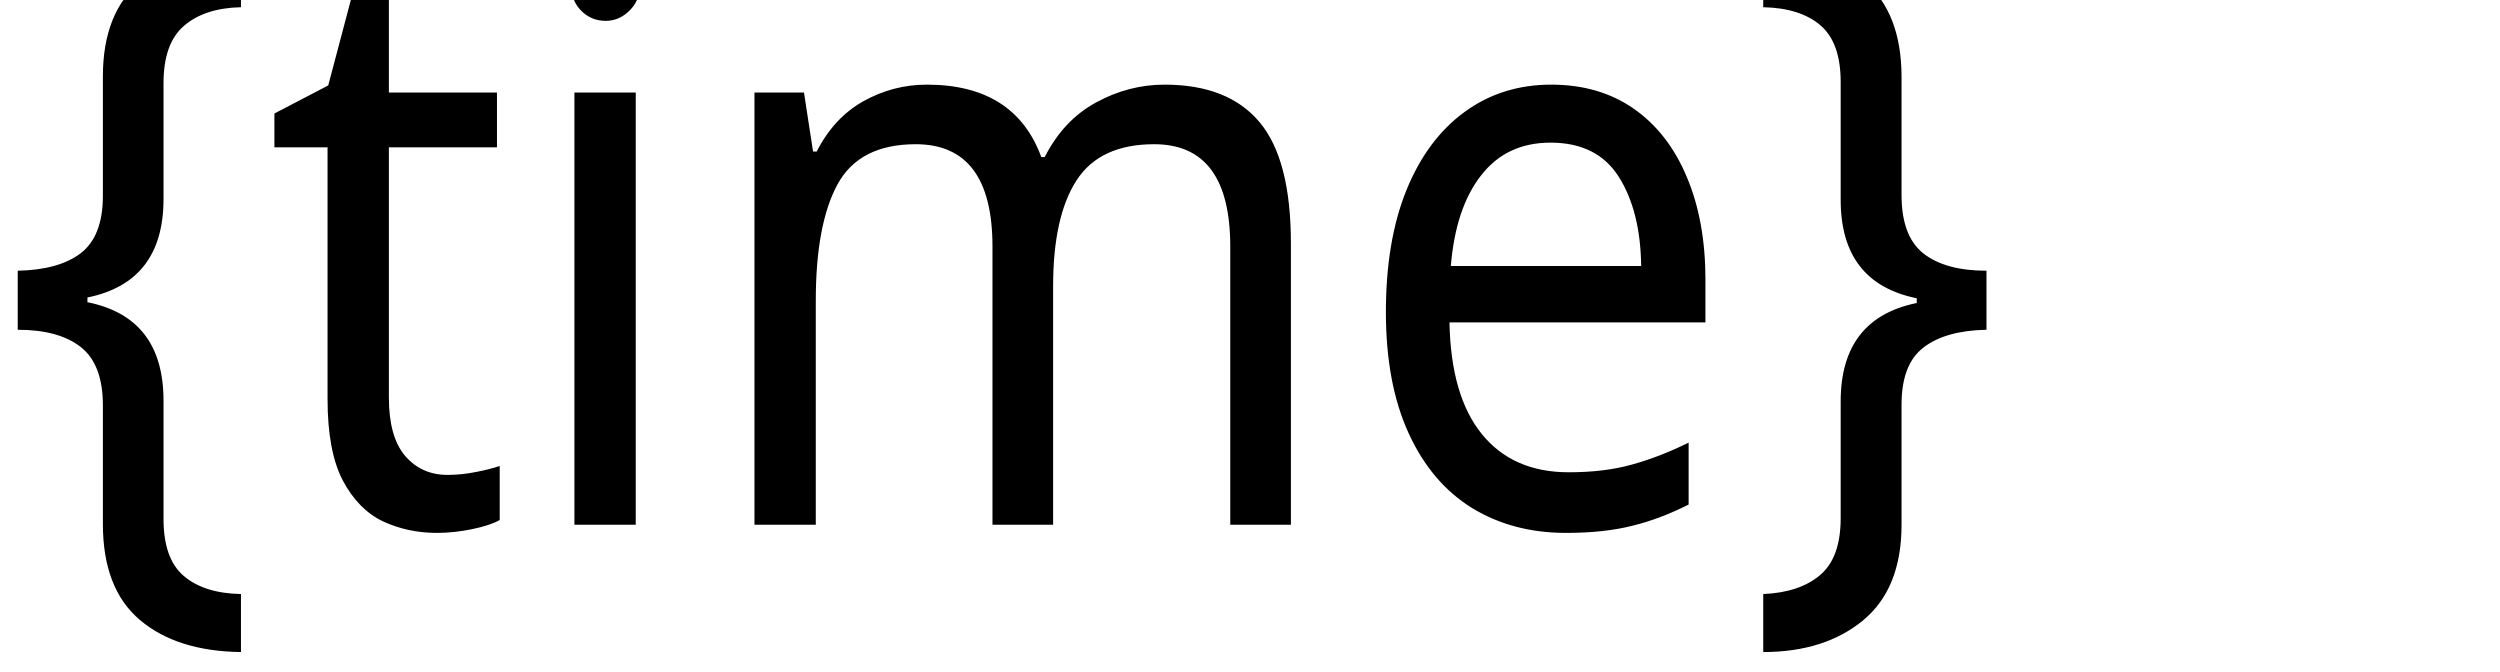
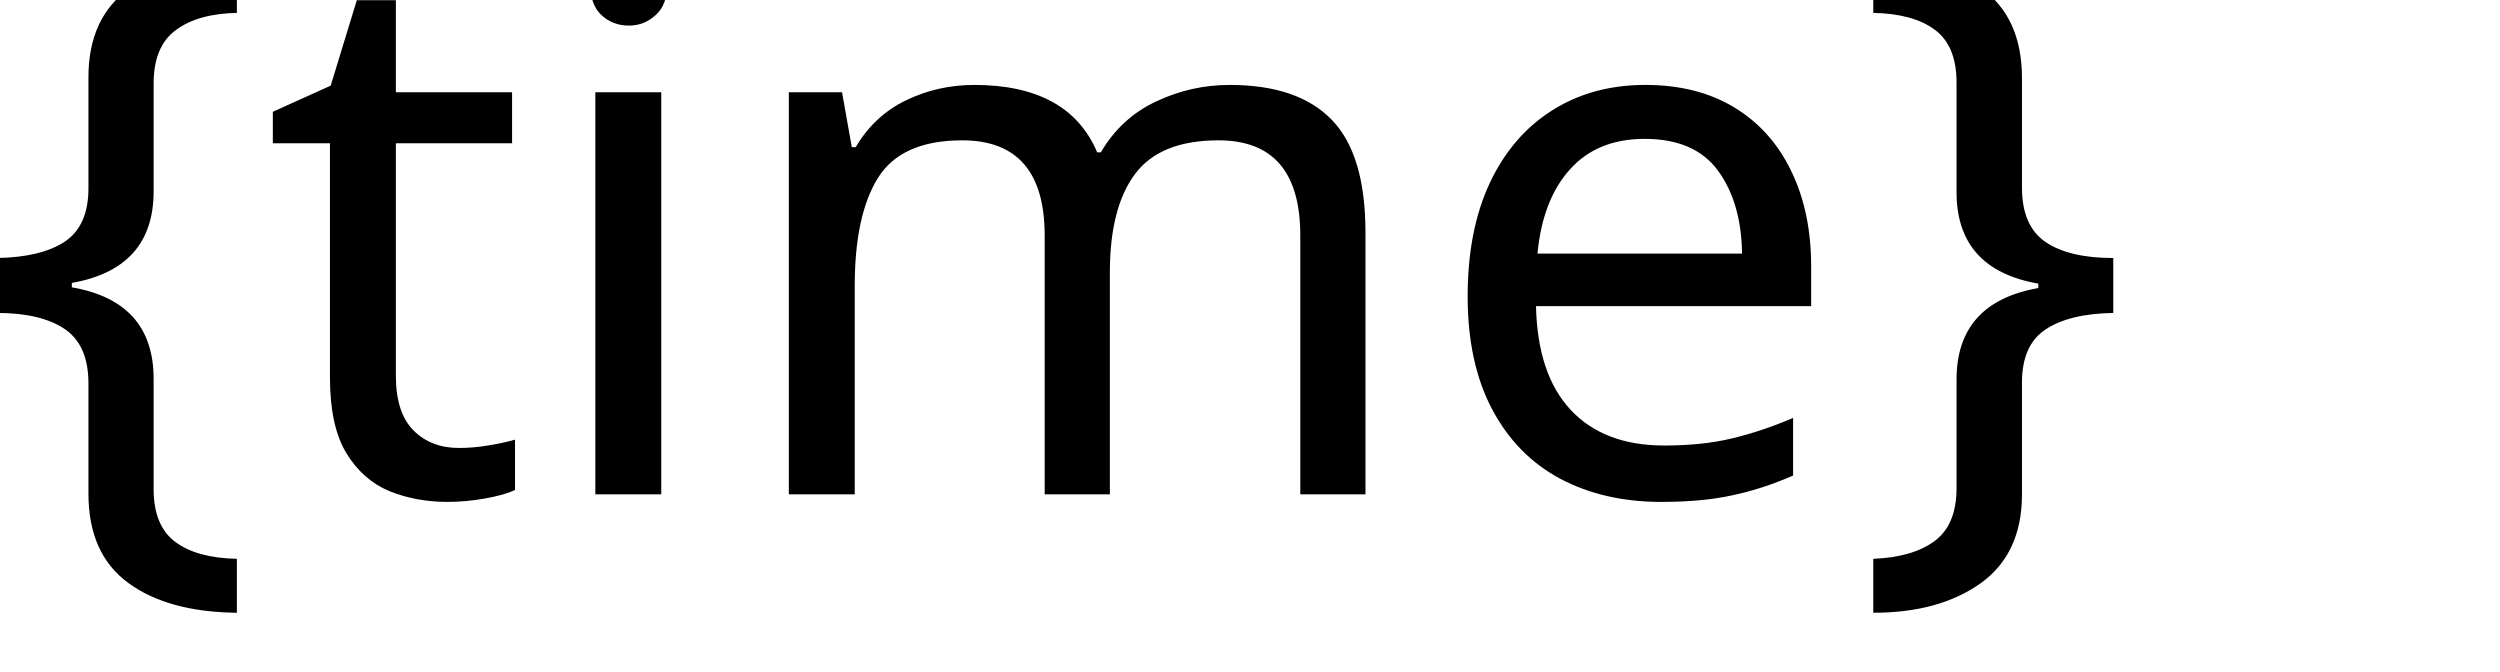
<svg xmlns="http://www.w3.org/2000/svg" width="160" height="43" id="svg2" version="1.1">
  <defs id="defs4" />
  <g id="layer1" transform="translate(0,-1009.362)">
-     <text xml:space="preserve" style="font-size:48px;font-style:normal;font-variant:normal;font-weight:normal;font-stretch:normal;text-align:center;line-height:125%;letter-spacing:0px;word-spacing:0px;writing-mode:lr-tb;text-anchor:middle;fill:#000000;fill-opacity:1;stroke:none;font-family:Sans;-inkscape-font-specification:Sans" x="86.419" y="970.2" id="text4014" transform="scale(0.930248,1.074982)" class="shadow">
-       <tspan id="tspan4016" x="86.419" y="970.2">${time}</tspan>
+     <text xml:space="preserve" style="font-size:48px;font-style:normal;font-variant:normal;font-weight:normal;font-stretch:normal;text-align:center;line-height:125%;letter-spacing:0px;word-spacing:0px;writing-mode:lr-tb;text-anchor:middle;fill:#000000;fill-opacity:1;stroke:none;font-family:Sans;-inkscape-font-specification:Sans" x="85" y="1041" id="text4014" class="shadow">
+       <tspan id="tspan4016" x="85" y="1041">${time}</tspan>
    </text>
+     <flowRoot xml:space="preserve" id="flowRoot2985" style="fill:black;stroke:none;stroke-opacity:1;stroke-width:1px;stroke-linejoin:miter;stroke-linecap:butt;fill-opacity:1;font-family:Sans;font-style:normal;font-weight:normal;font-size:8px;line-height:125%;letter-spacing:0px;word-spacing:0px">
+       <flowRegion id="flowRegion2987">
+         <rect id="rect2989" width="28.75" height="21.964" x="56.429" y="15.679" />
+       </flowRegion>
+       <flowPara id="flowPara2991" />
+     </flowRoot>
  </g>
</svg>
